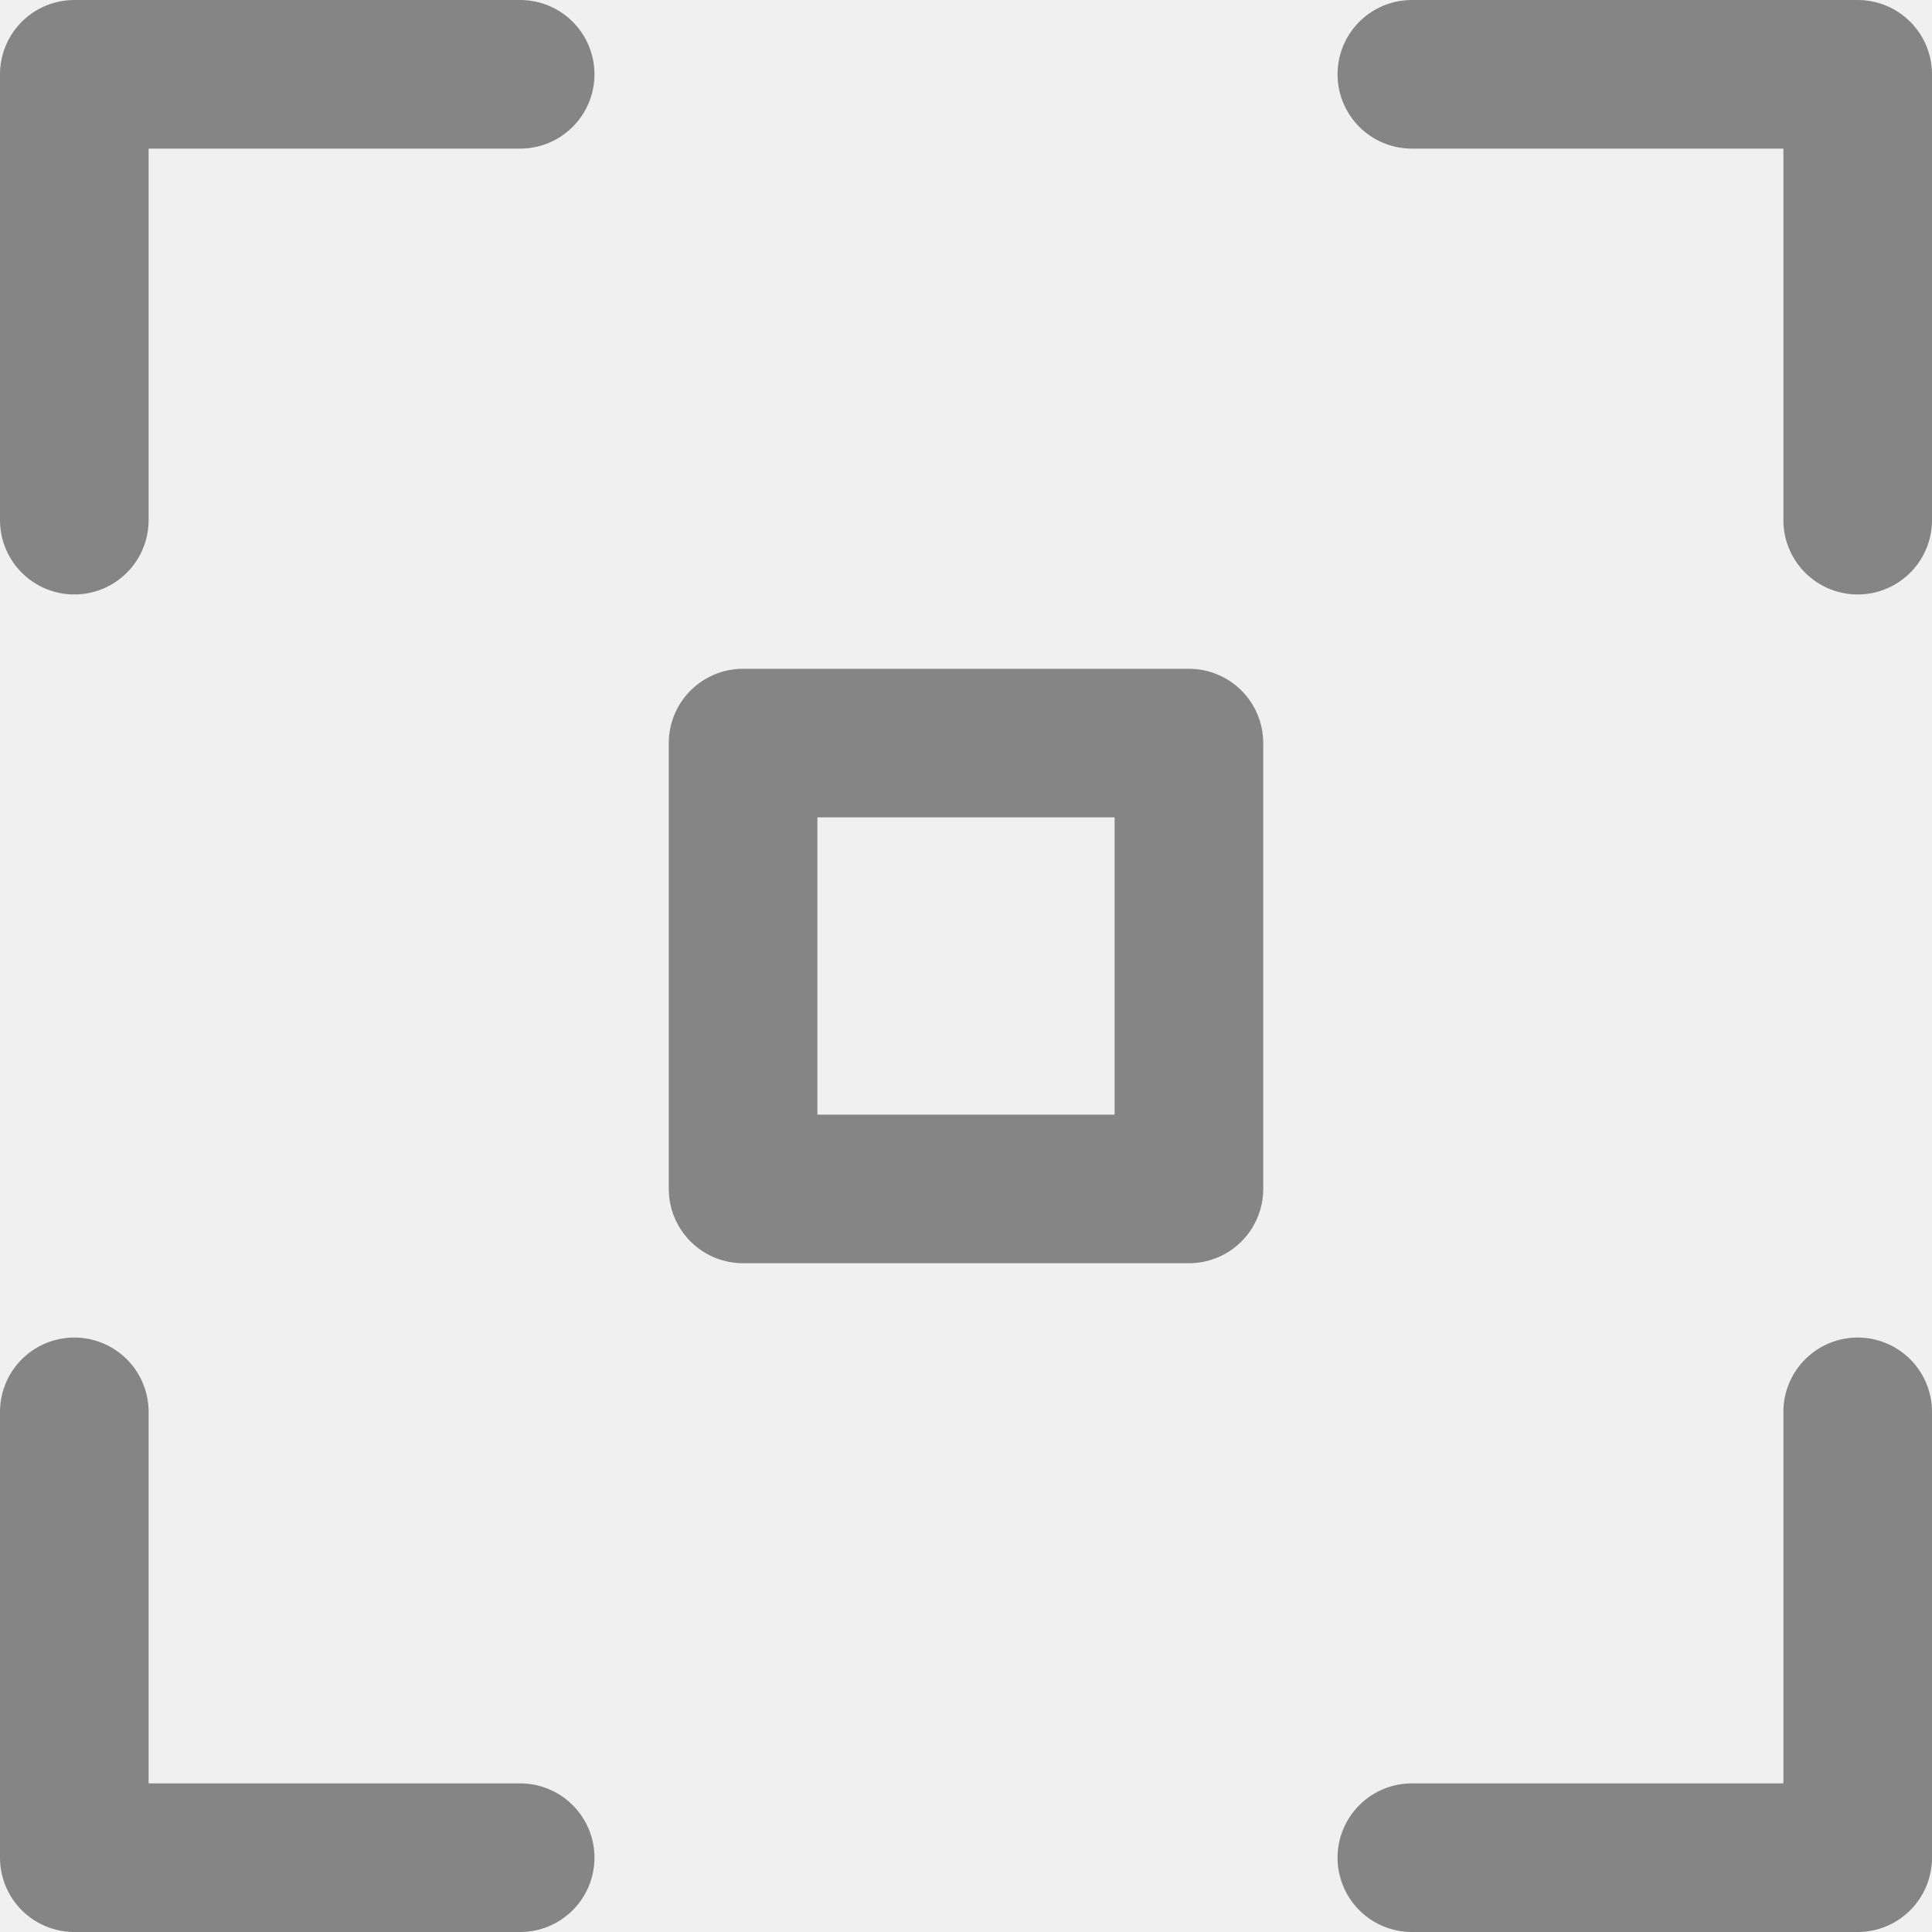
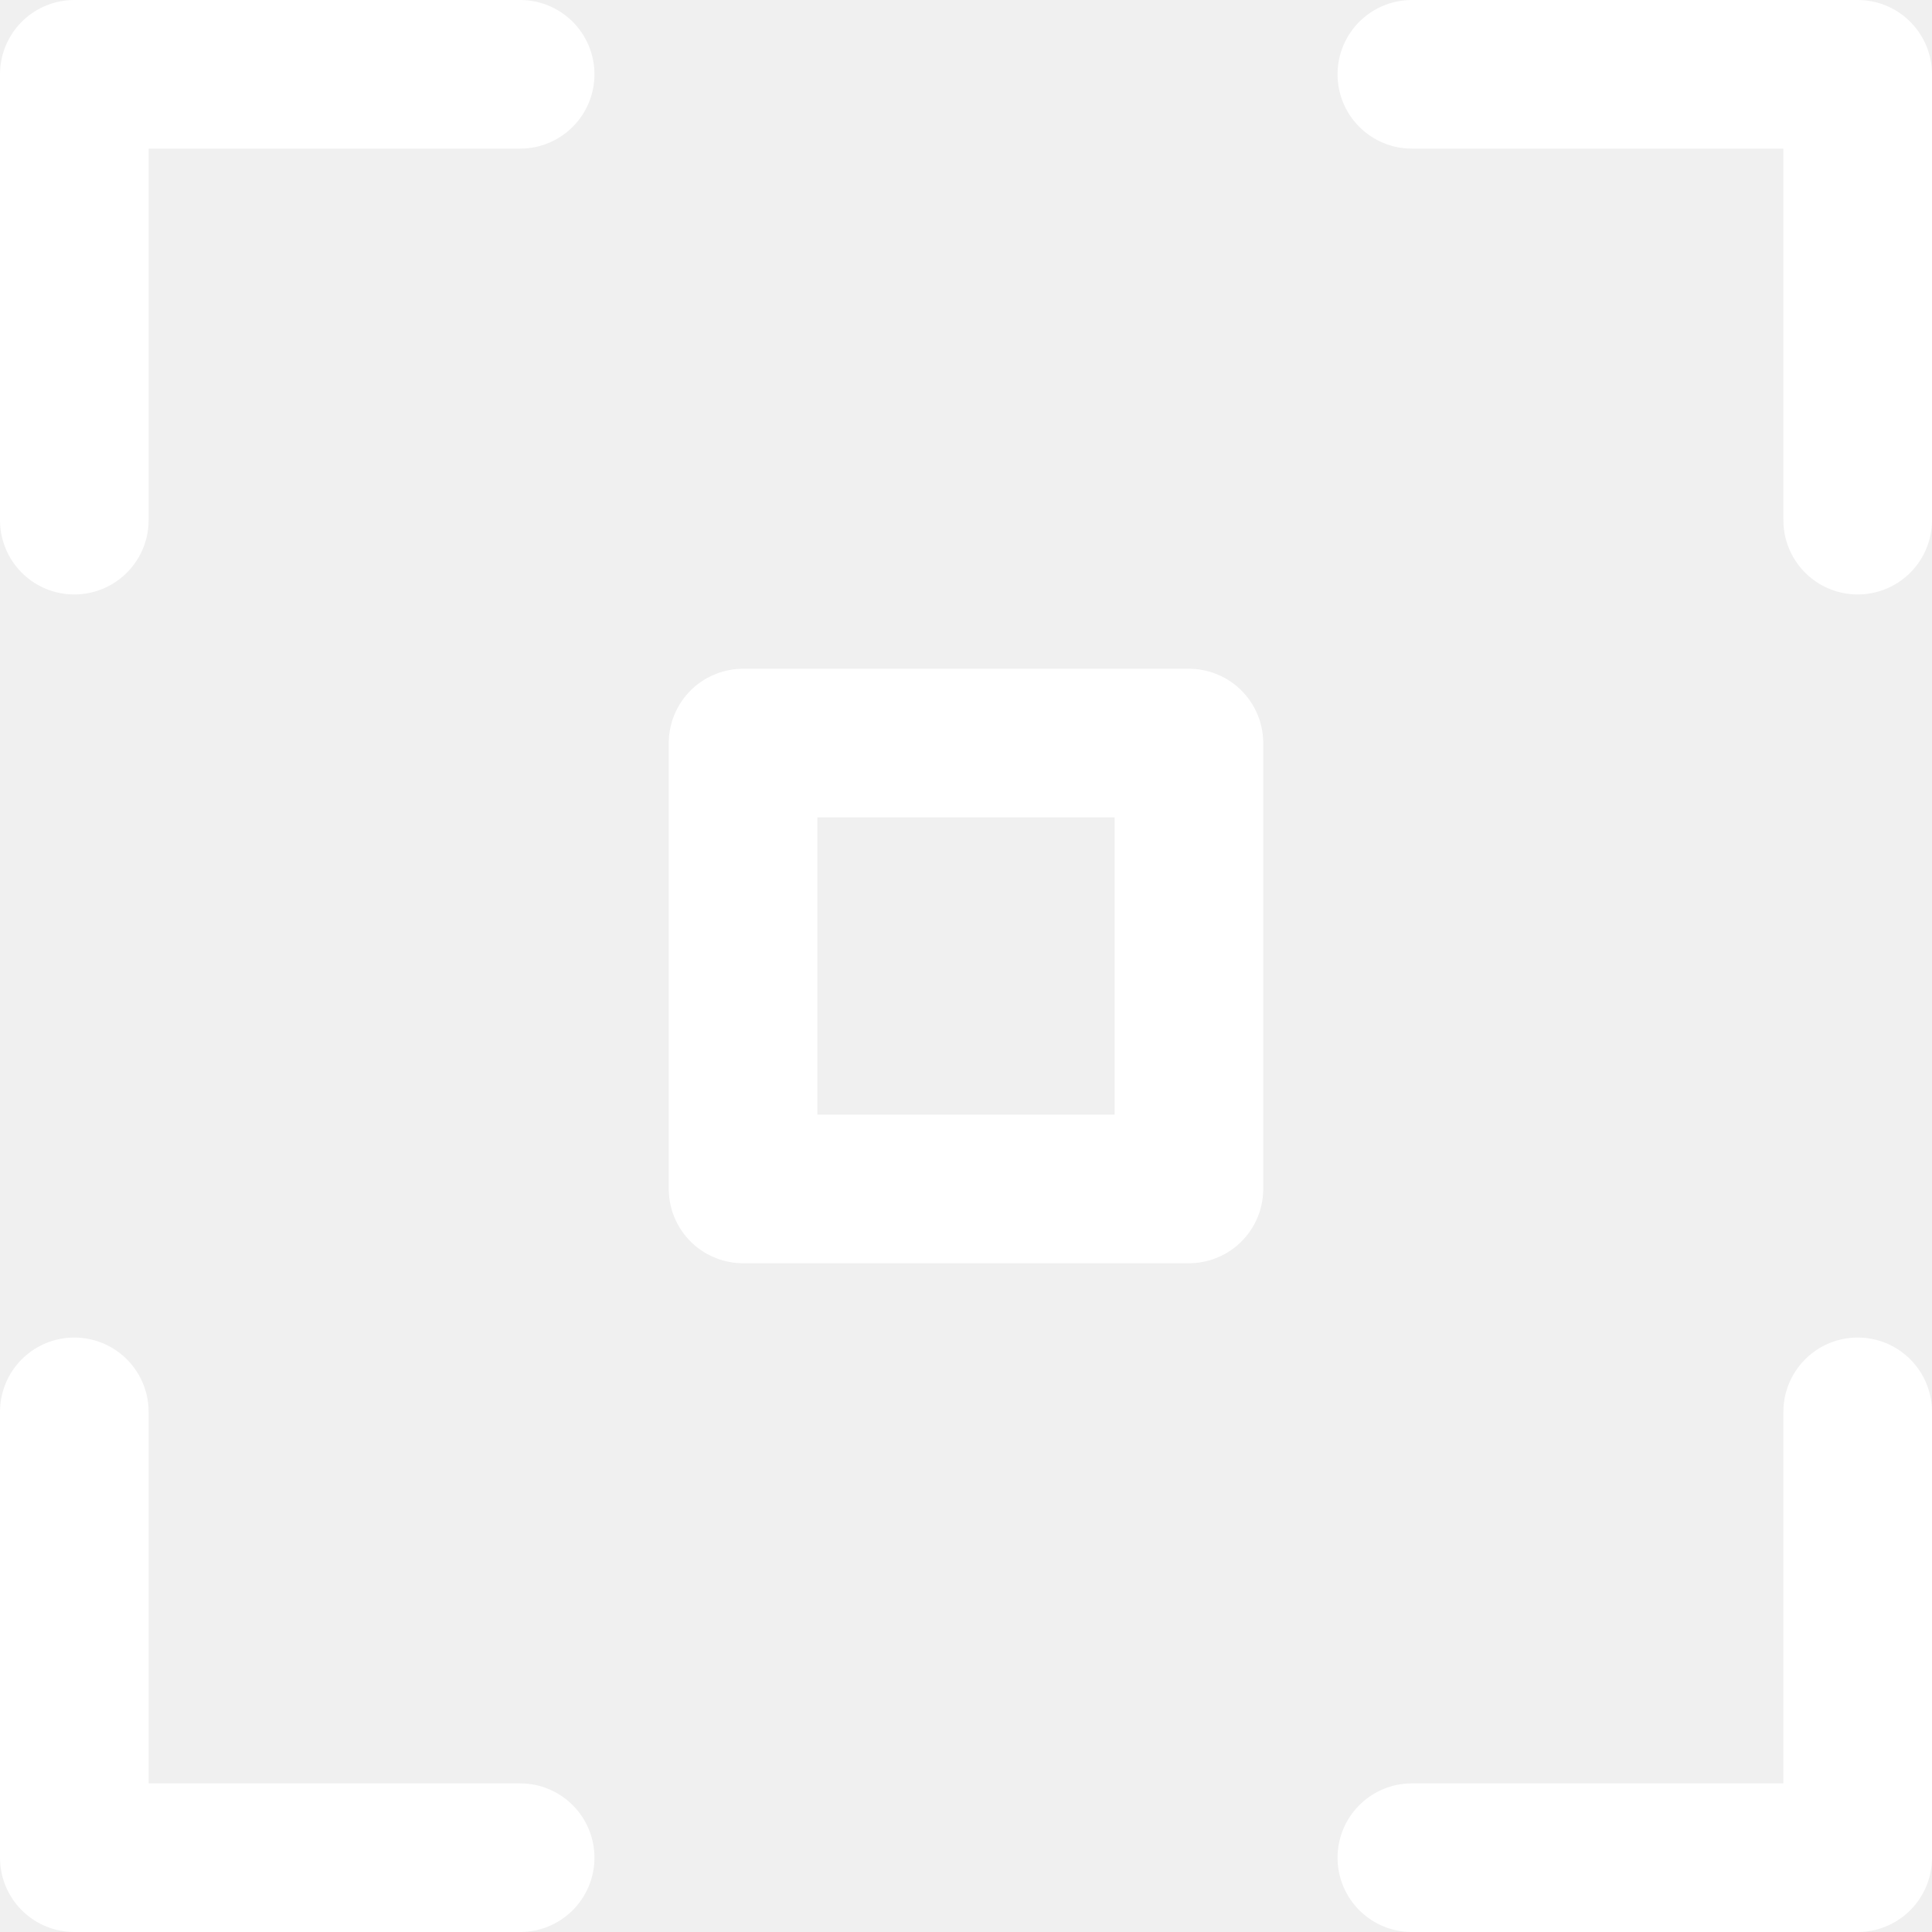
<svg xmlns="http://www.w3.org/2000/svg" width="26" height="26" viewBox="0 0 26 26">
  <g id="grow" transform="translate(-111 -375.2)">
-     <path id="Path_28" data-name="Path 28" d="M0,0H6V6" transform="translate(118 400.2) rotate(180)" fill="none" stroke="#858585" stroke-linecap="round" stroke-linejoin="round" stroke-width="2" />
-     <path id="Path_29" data-name="Path 29" d="M6,0V6H0" transform="translate(118 382.2) rotate(180)" fill="none" stroke="#858585" stroke-linecap="round" stroke-linejoin="round" stroke-width="2" />
-     <path id="Path_31" data-name="Path 31" d="M6,0V6H0" transform="translate(130 394.2)" fill="none" stroke="#858585" stroke-linecap="round" stroke-linejoin="round" stroke-width="2" />
-     <path id="Path_30" data-name="Path 30" d="M6,0V6H0" transform="translate(130 382.2) rotate(-90)" fill="none" stroke="#858585" stroke-linecap="round" stroke-linejoin="round" stroke-width="2" />
-     <rect id="Rectangle_26" data-name="Rectangle 26" width="6" height="6" transform="translate(121 391.2) rotate(-90)" fill="none" stroke="#858585" stroke-linejoin="round" stroke-width="2" />
+     <path id="Path_28" data-name="Path 28" d="M0,0H6V6" transform="translate(118 400.2) rotate(180)" fill="none" stroke="#fff" stroke-linecap="round" stroke-linejoin="round" stroke-width="2" />
+     <path id="Path_29" data-name="Path 29" d="M6,0V6H0" transform="translate(118 382.2) rotate(180)" fill="none" stroke="#fff" stroke-linecap="round" stroke-linejoin="round" stroke-width="2" />
+     <path id="Path_31" data-name="Path 31" d="M6,0V6H0" transform="translate(130 394.2)" fill="none" stroke="#fff" stroke-linecap="round" stroke-linejoin="round" stroke-width="2" />
+     <path id="Path_30" data-name="Path 30" d="M6,0V6H0" transform="translate(130 382.2) rotate(-90)" fill="none" stroke="#fff" stroke-linecap="round" stroke-linejoin="round" stroke-width="2" />
+     <rect id="Rectangle_26" data-name="Rectangle 26" width="6" height="6" transform="translate(121 391.2) rotate(-90)" fill="none" stroke="#fff" stroke-linejoin="round" stroke-width="2" />
  </g>
</svg>
